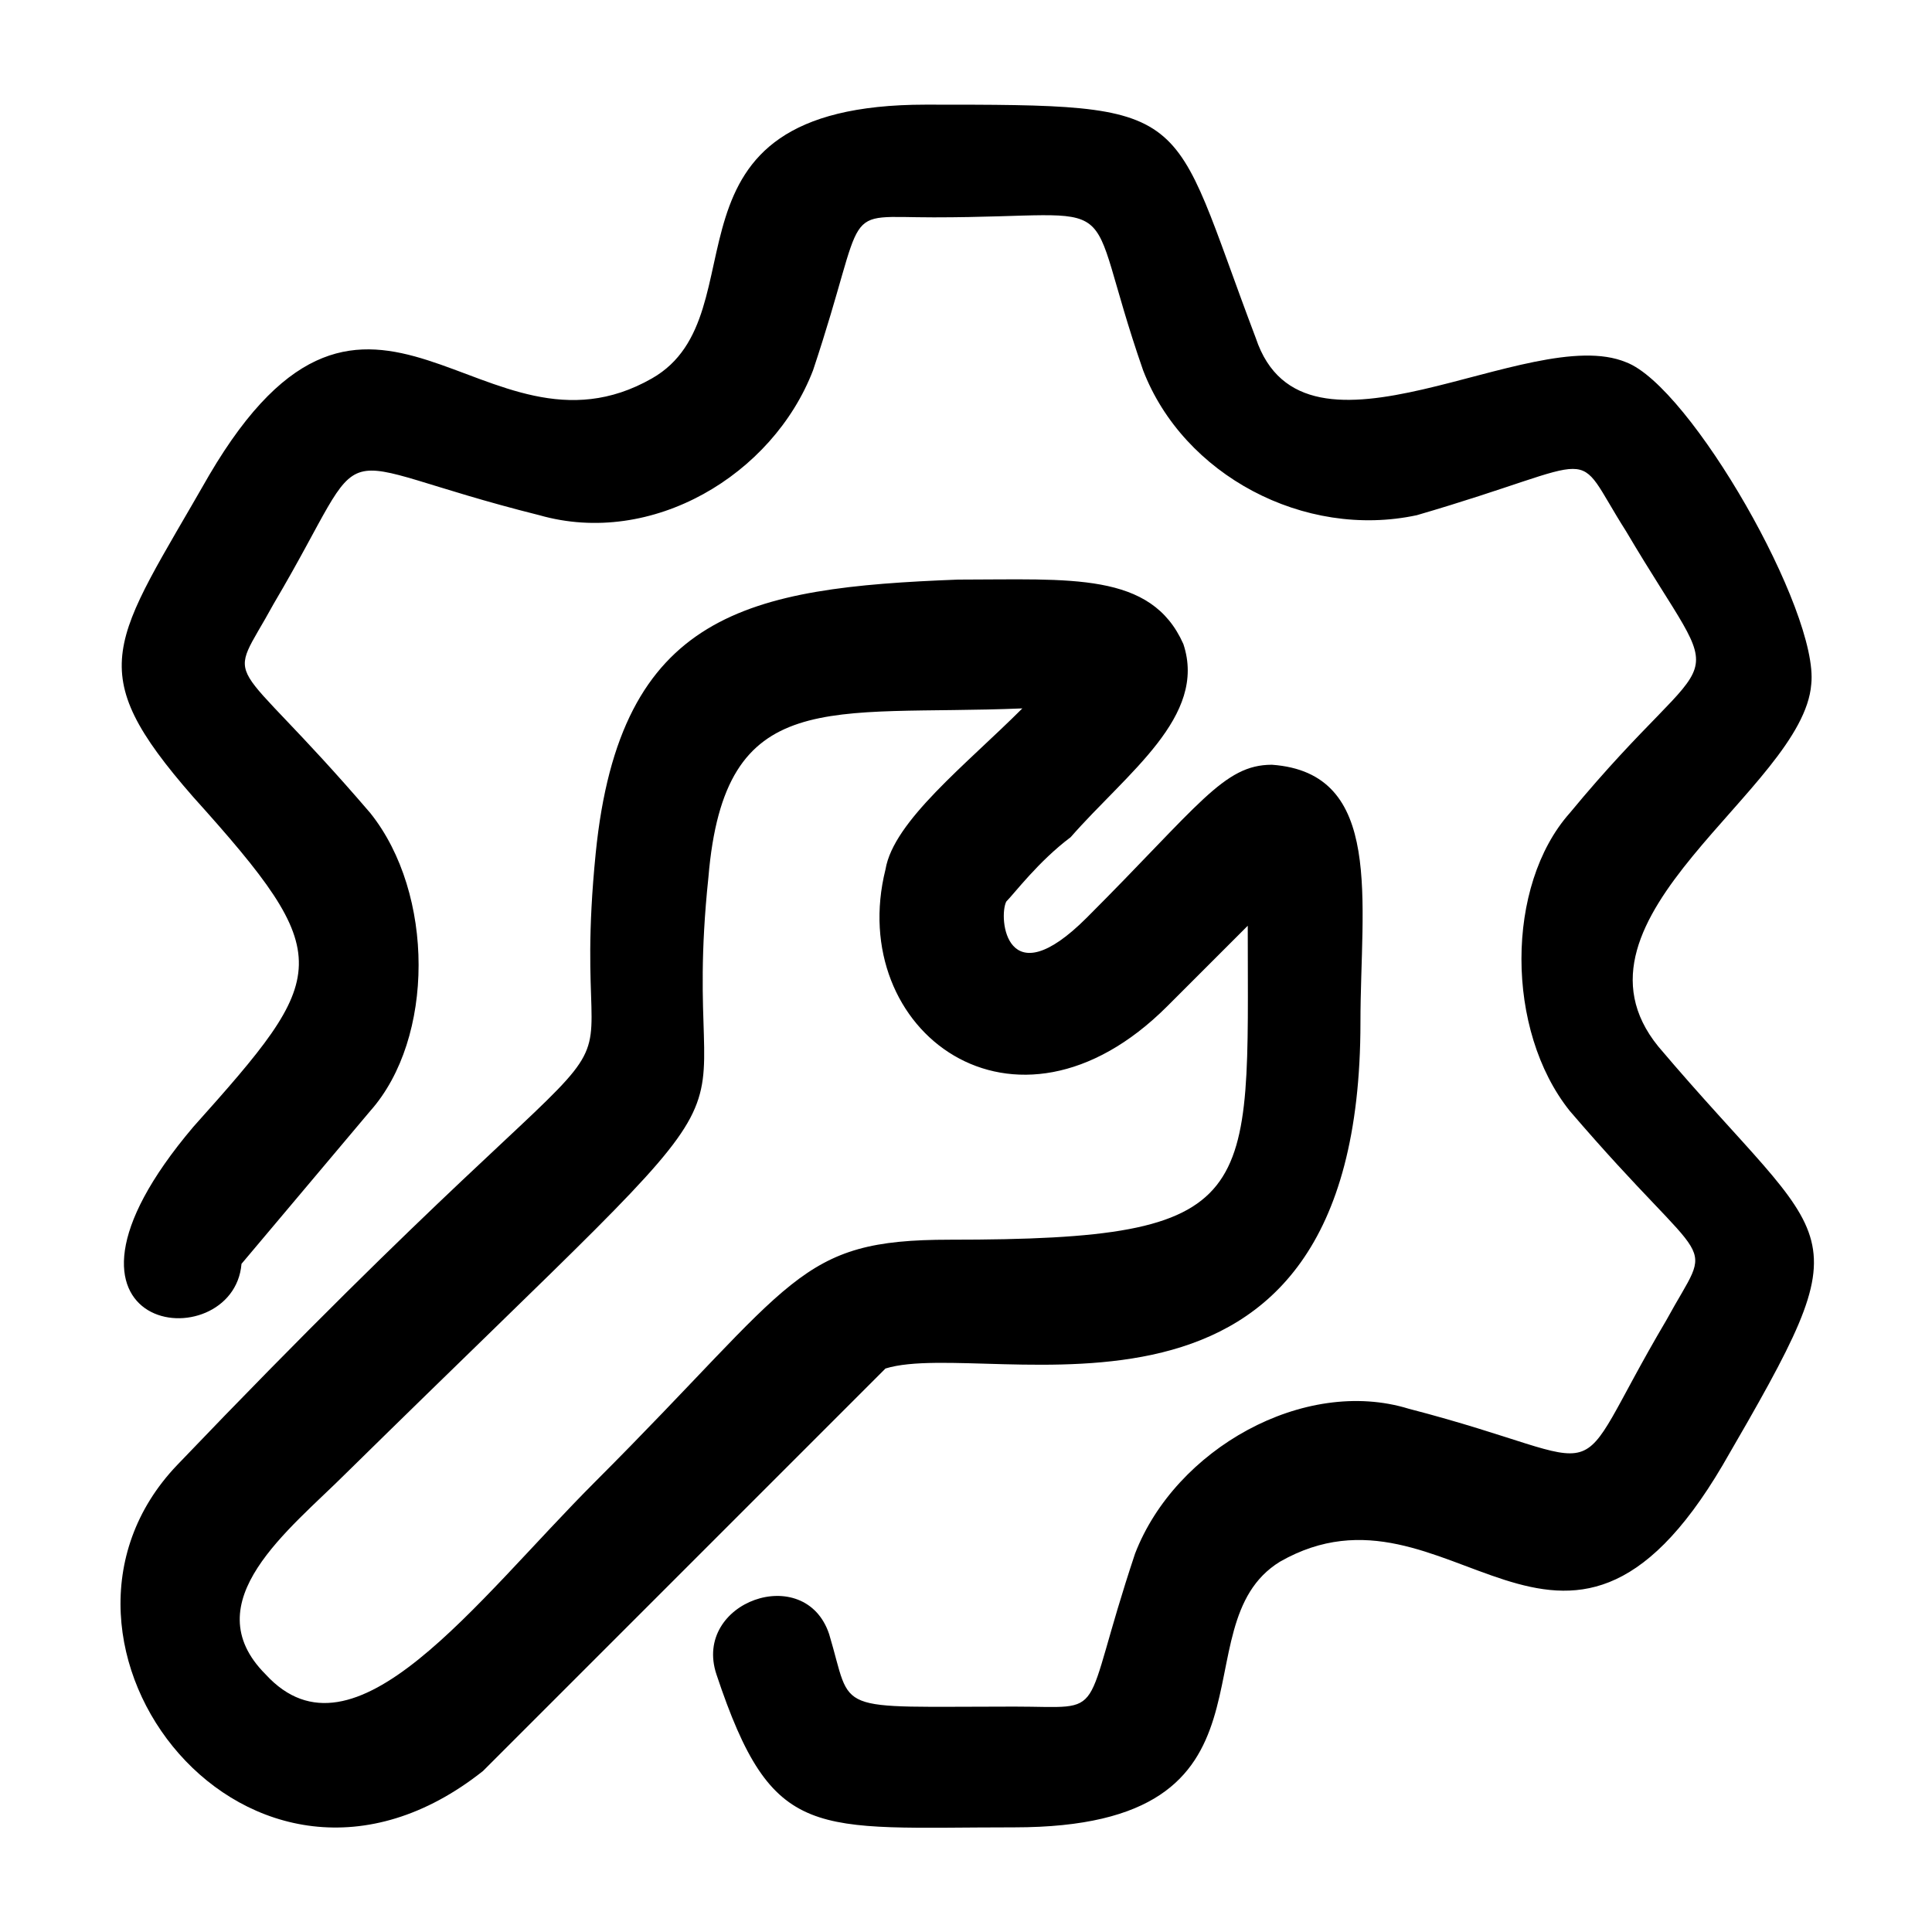
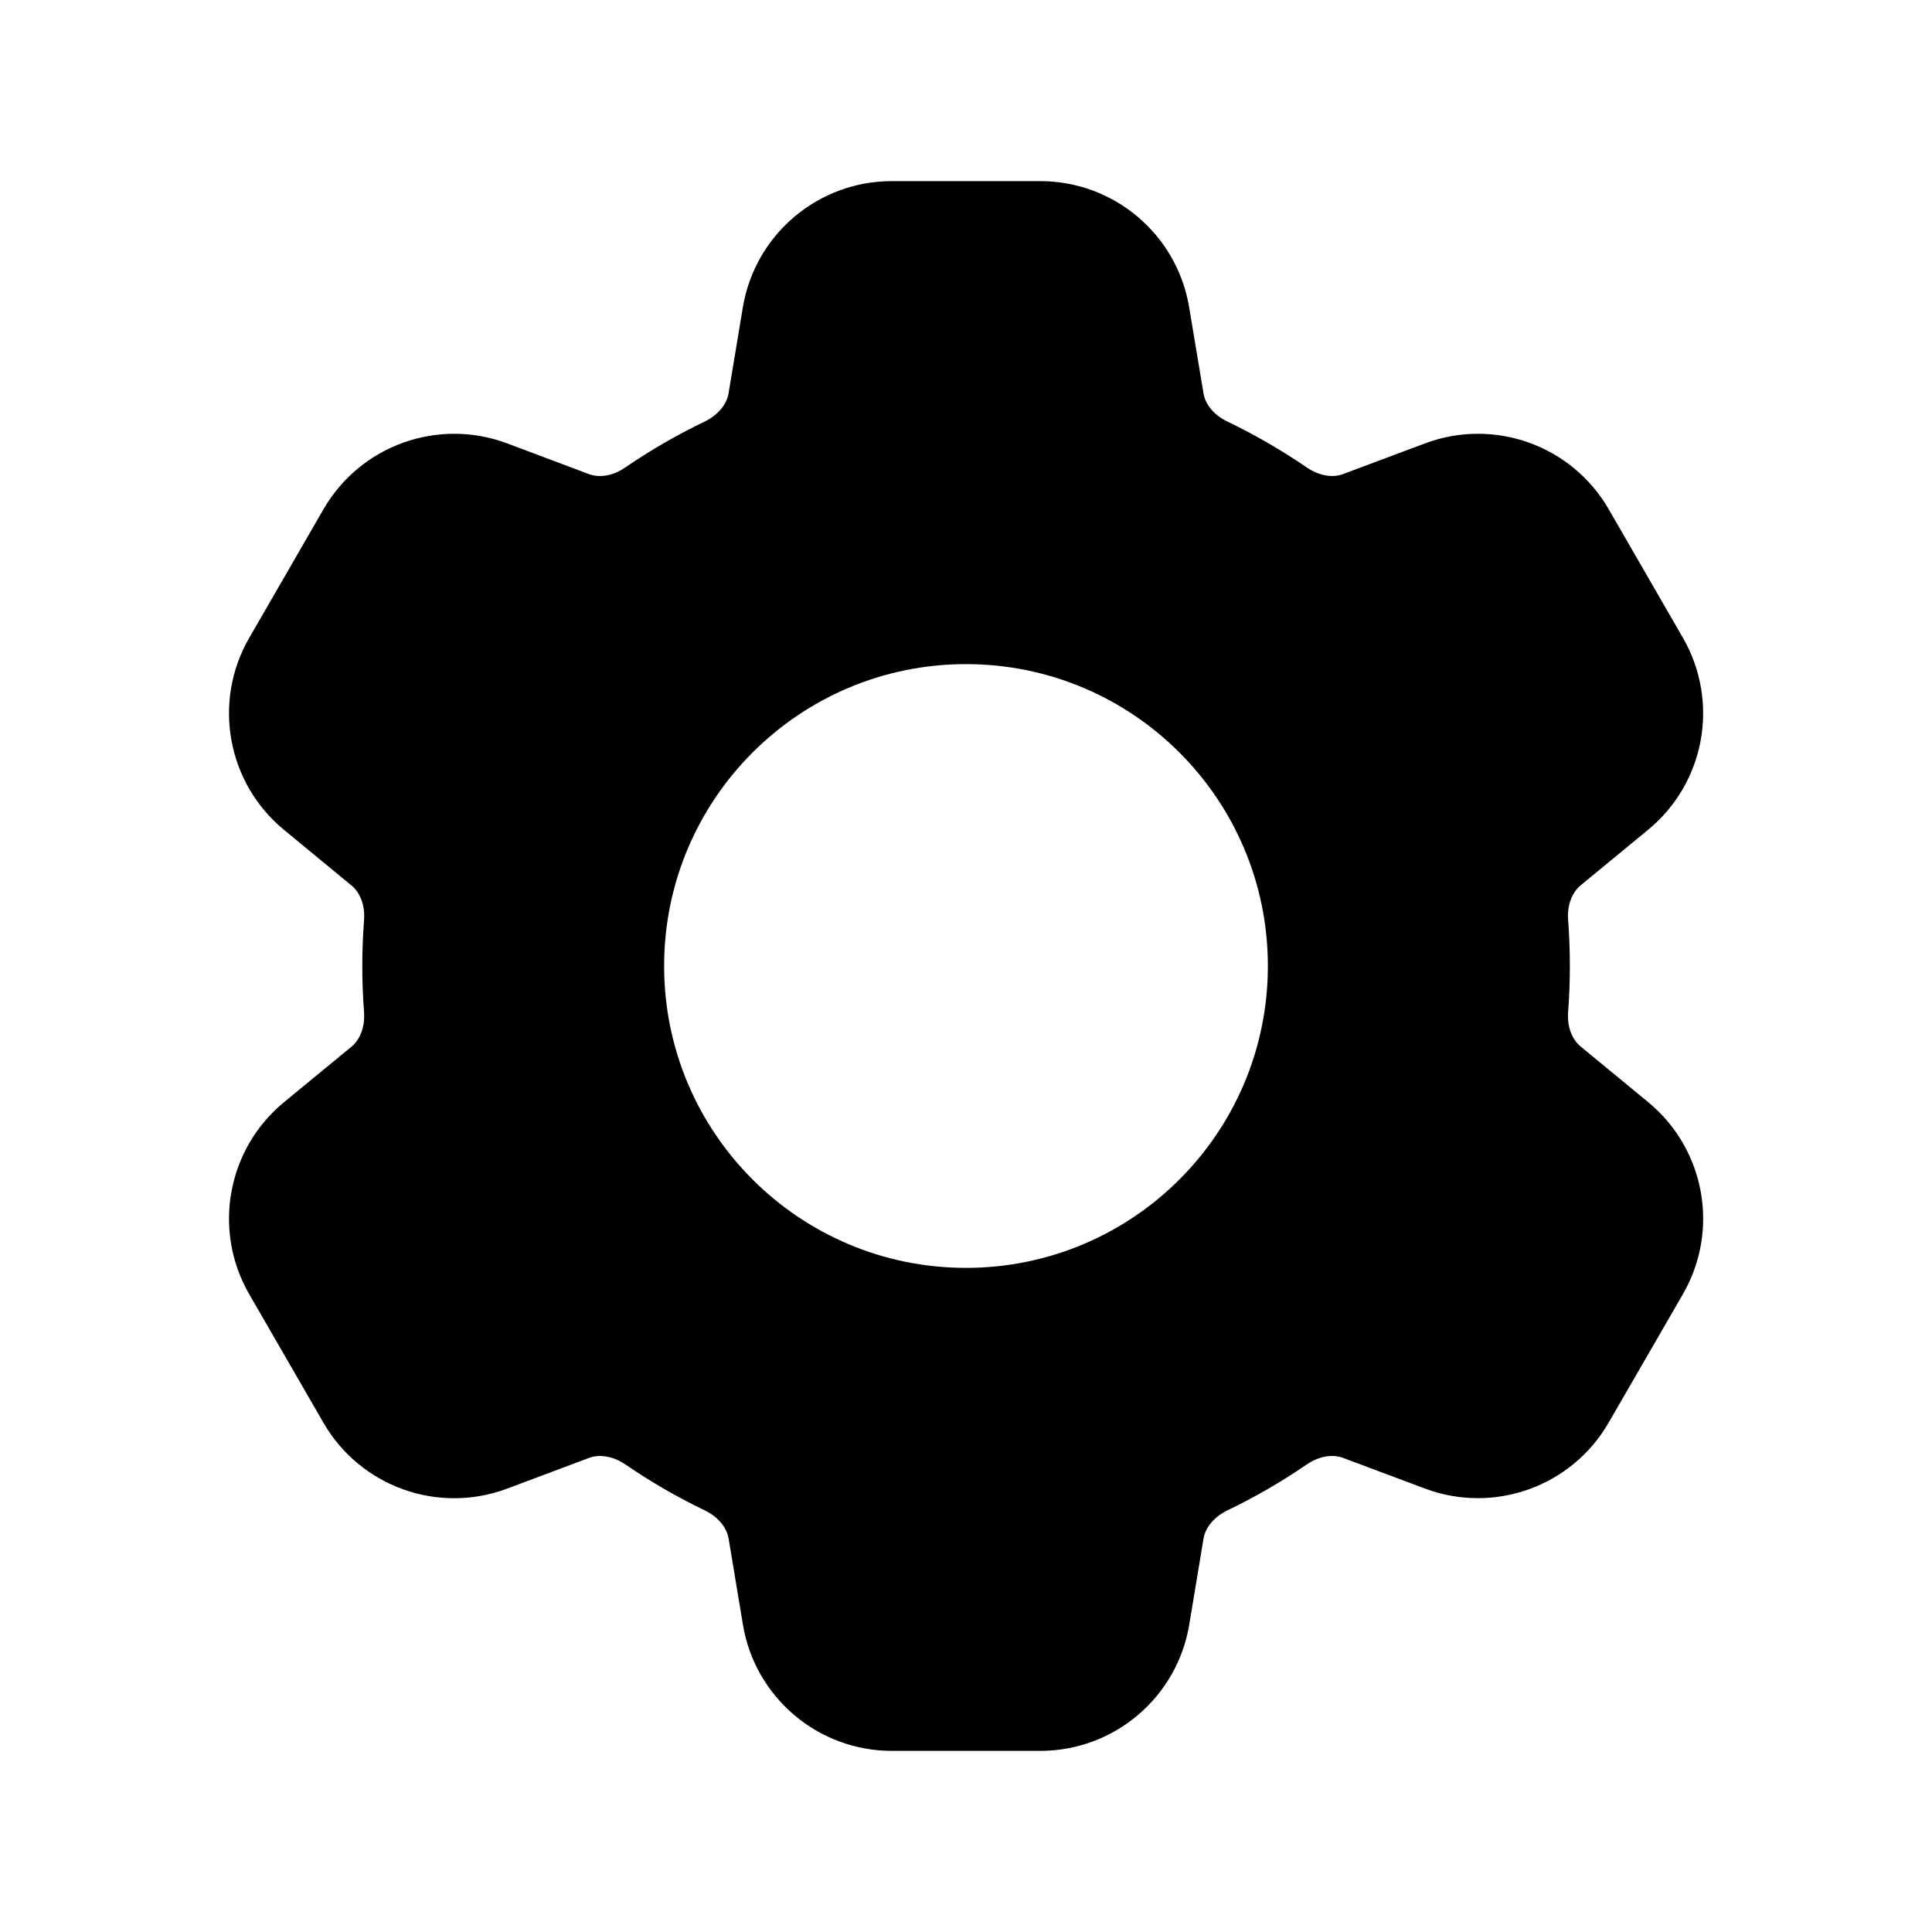
<svg xmlns="http://www.w3.org/2000/svg" id="⛭" viewBox="0 0 24 24">
-   <path d="M4.3,18.3L4.3,18.3c5.8-5.7,4.1-3.6,4.5-7.4c0.2-2.4,1.5-2,3.9-2.1c-0.7,0.7-1.6,1.4-1.7,2c-0.5,2,1.6,3.6,3.5,1.7c0.2-0.2,0.6-0.6,1-1c0,3.4,0.2,3.9-3.7,3.9c-1.9,0-1.9,0.5-4.4,3c-1.5,1.5-3,3.6-4.1,2.4C2.4,19.9,3.6,19,4.3,18.3 M13.5,11.4c-1,1-1.1,0-1-0.2c0.1-0.1,0.4-0.5,0.8-0.8C14,9.6,15,8.9,14.7,8c-0.4-0.9-1.4-0.8-2.8-0.8c-2.6,0.1-4.2,0.4-4.5,3.4c-0.4,4,1.4,0.7-5.2,7.6c-2.1,2.2,0.9,6.1,3.8,3.8l5-5c1.3-0.4,5.9,1.3,5.9-4.3c0-1.5,0.3-3.1-1.1-3.2C15.2,9.5,14.9,10,13.5,11.4z M12.6,22.7c-2.5,0-3,0.2-3.7-1.9c-0.3-0.9,1.1-1.4,1.4-0.5c0.3,1,0,0.9,2.3,0.9c1.2,0,0.8,0.2,1.5-1.9c0.5-1.3,2.1-2.2,3.4-1.8c2.7,0.7,1.9,1.1,3.2-1.1c0.6-1.1,0.6-0.5-1.2-2.6c-0.8-1-0.8-2.8,0-3.7c1.9-2.3,2-1.3,0.7-3.5c-0.7-1.1-0.2-0.9-2.6-0.2c-1.4,0.3-2.9-0.5-3.4-1.8c-0.8-2.3-0.1-1.9-2.6-1.9c-1.2,0-0.8-0.2-1.5,1.9c-0.5,1.3-2,2.2-3.4,1.8C3.9,5.7,4.7,5.3,3.4,7.5C2.8,8.6,2.8,8,4.6,10.1c0.8,1,0.8,2.8,0,3.7L3,15.7c-0.1,1.2-2.8,0.9-0.6-1.7c1.7-1.9,1.8-2.1,0-4.1C1,8.3,1.4,8,2.6,5.9c2-3.4,3.4,0,5.5-1.2c1.4-0.8-0.1-3.4,3.4-3.4c3.4,0,3,0,4.1,2.9C16.2,6,19,4,20.2,4.5c0.8,0.3,2.4,3.1,2.3,4c-0.1,1.3-3.2,2.9-1.9,4.5c2.2,2.6,2.6,2.1,0.8,5.2c-2,3.4-3.4,0-5.5,1.2C14.6,20.2,16.1,22.7,12.6,22.7z" />
+   <path fill-rule="evenodd" d="M11.078 2.25c-.917 0-1.699.663-1.85 1.567L9.05 4.889c-.02.12-.115.26-.297.348a7.493 7.493 0 0 0-.986.57c-.166.115-.334.126-.45.083L6.3 5.508a1.875 1.875 0 0 0-2.282.819l-.922 1.597a1.875 1.875 0 0 0 .432 2.385l.84.692c.095.078.17.229.154.43a7.598 7.598 0 0 0 0 1.139c.015.2-.059.352-.153.43l-.841.692a1.875 1.875 0 0 0-.432 2.385l.922 1.597a1.875 1.875 0 0 0 2.282.818l1.019-.382c.115-.043.283-.031.45.082.312.214.641.405.985.57.182.088.277.228.297.35l.178 1.071c.151.904.933 1.567 1.85 1.567h1.844c.916 0 1.699-.663 1.85-1.567l.178-1.072c.02-.12.114-.26.297-.349.344-.165.673-.356.985-.57.167-.114.335-.125.45-.082l1.02.382a1.875 1.875 0 0 0 2.28-.819l.923-1.597a1.875 1.875 0 0 0-.432-2.385l-.84-.692c-.095-.078-.17-.229-.154-.43a7.614 7.614 0 0 0 0-1.139c-.016-.2.059-.352.153-.43l.84-.692c.708-.582.891-1.59.433-2.385l-.922-1.597a1.875 1.875 0 0 0-2.282-.818l-1.02.382c-.114.043-.282.031-.449-.083a7.49 7.49 0 0 0-.985-.57c-.183-.087-.277-.227-.297-.348l-.179-1.072a1.875 1.875 0 0 0-1.85-1.567h-1.843ZM12 15.75a3.75 3.75 0 1 0 0-7.5 3.75 3.75 0 0 0 0 7.5Z" clip-rule="evenodd" />
</svg>
